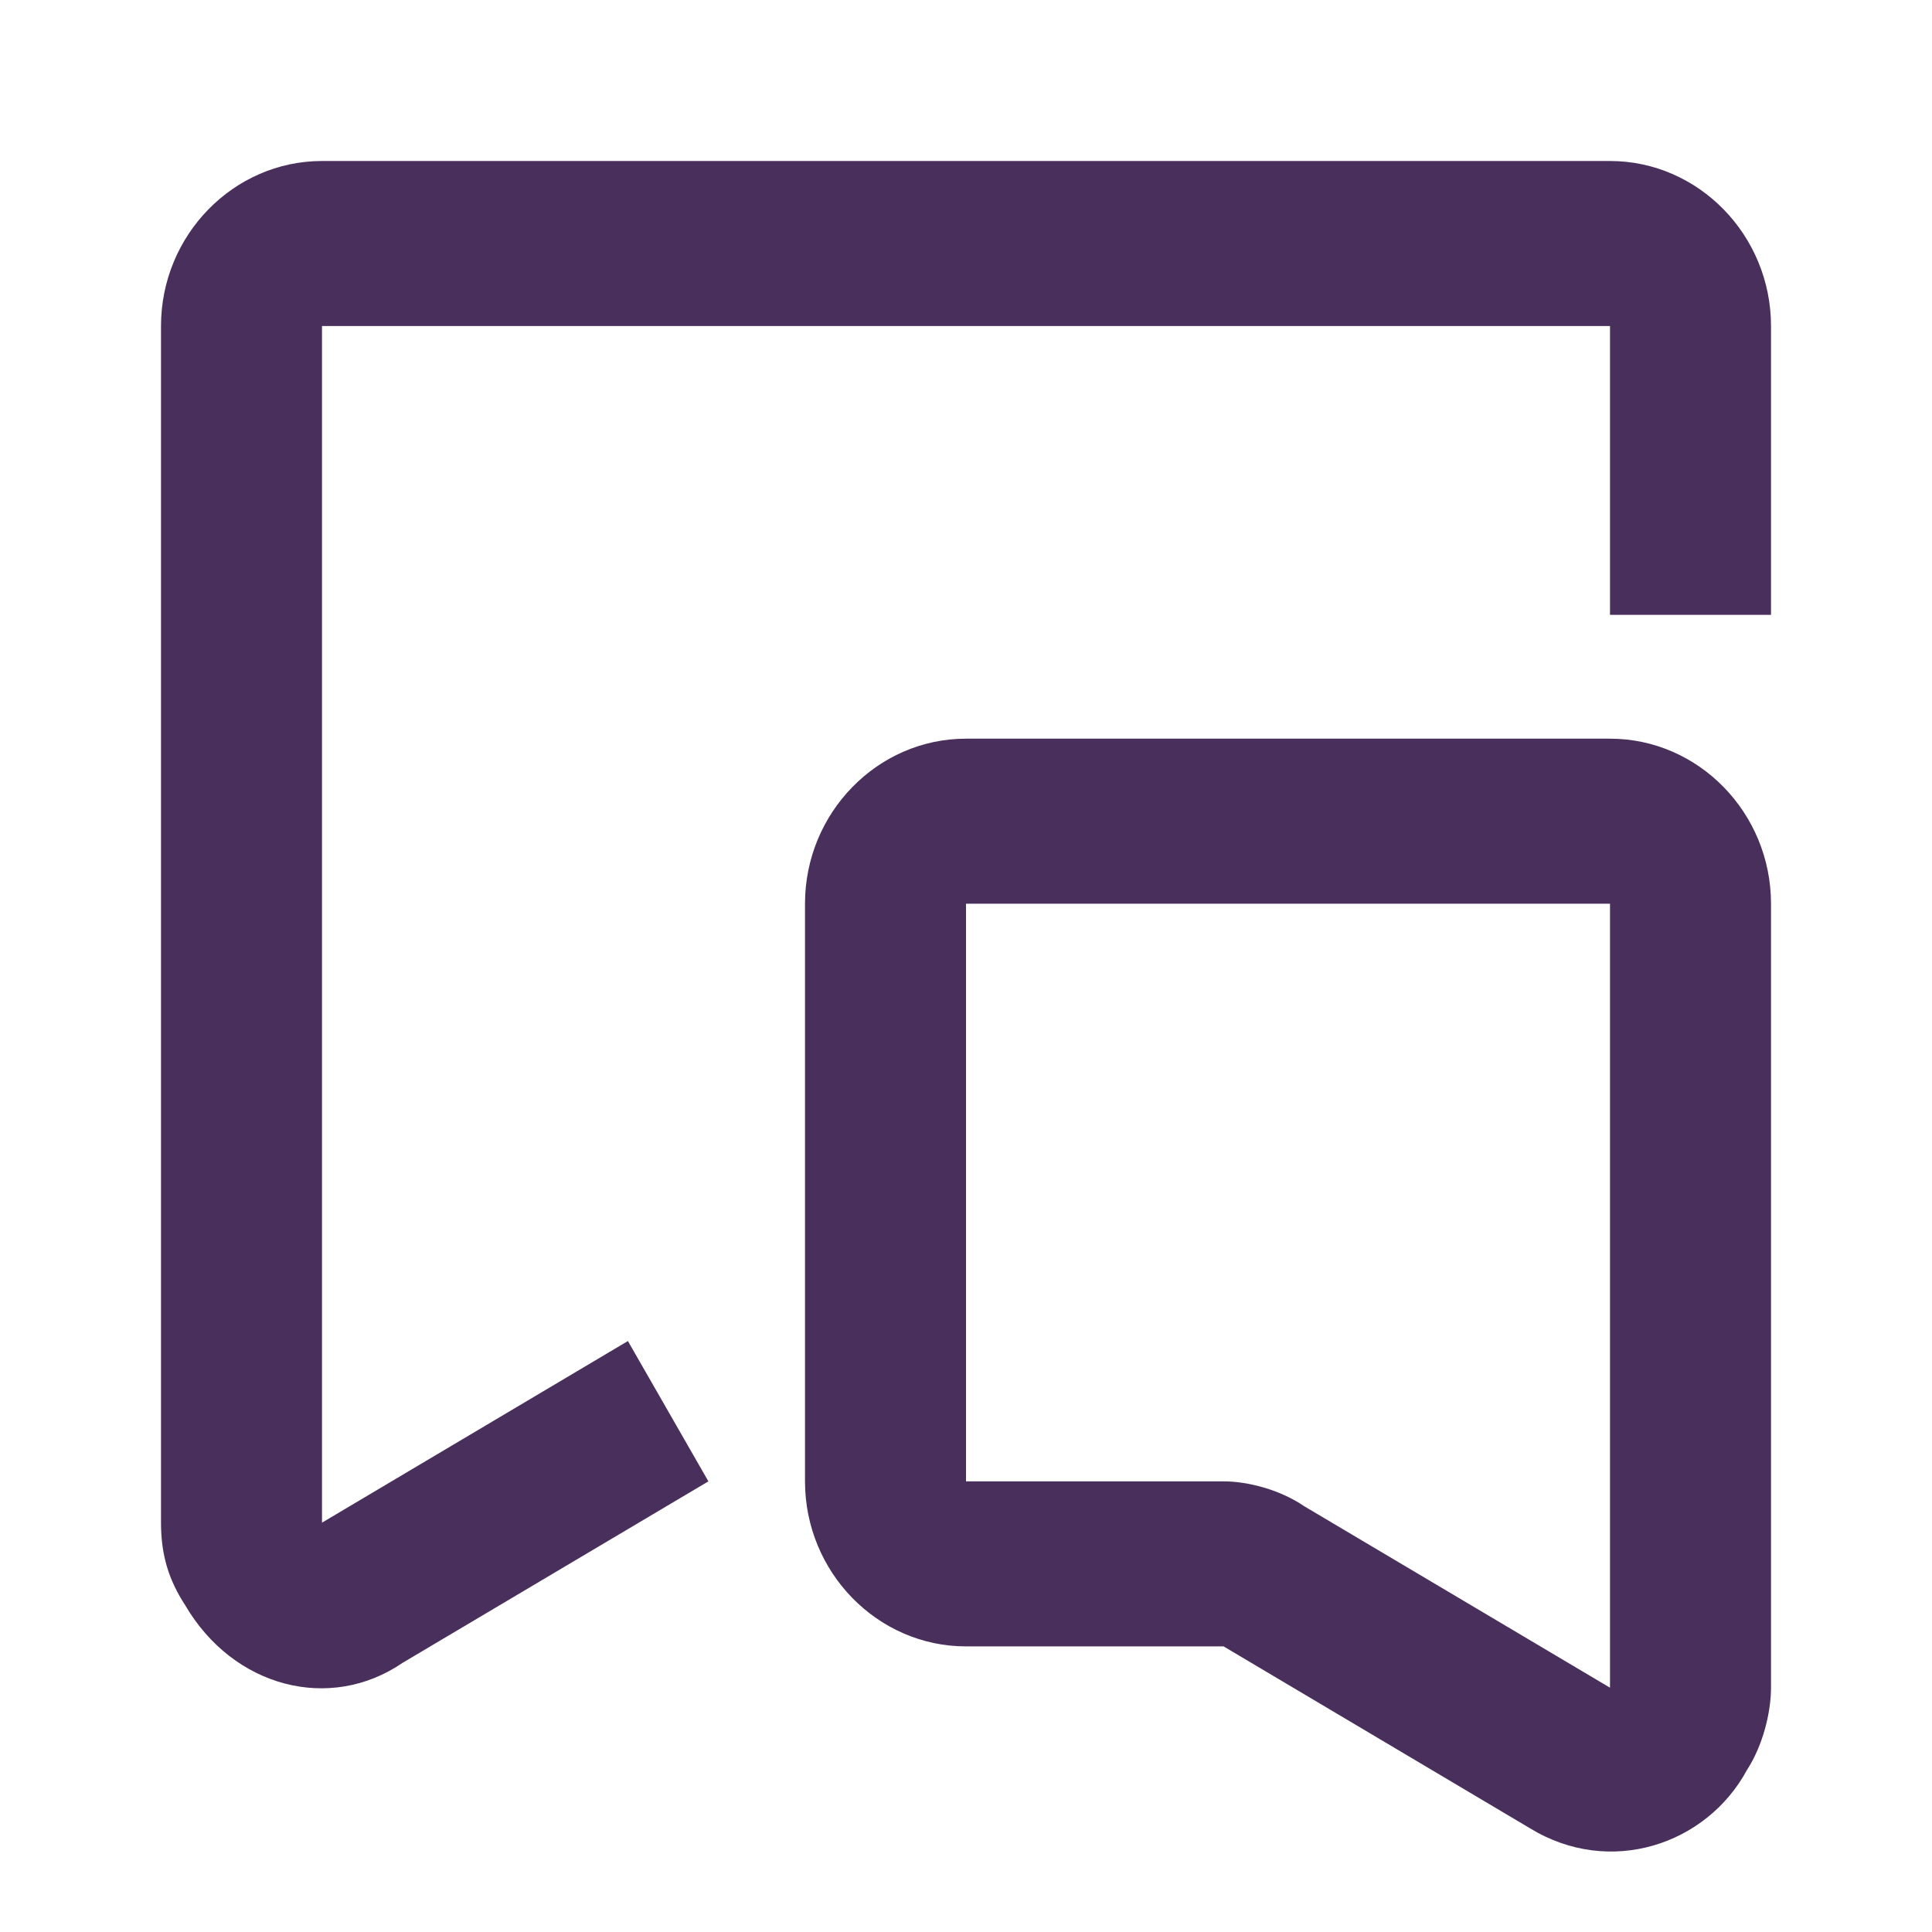
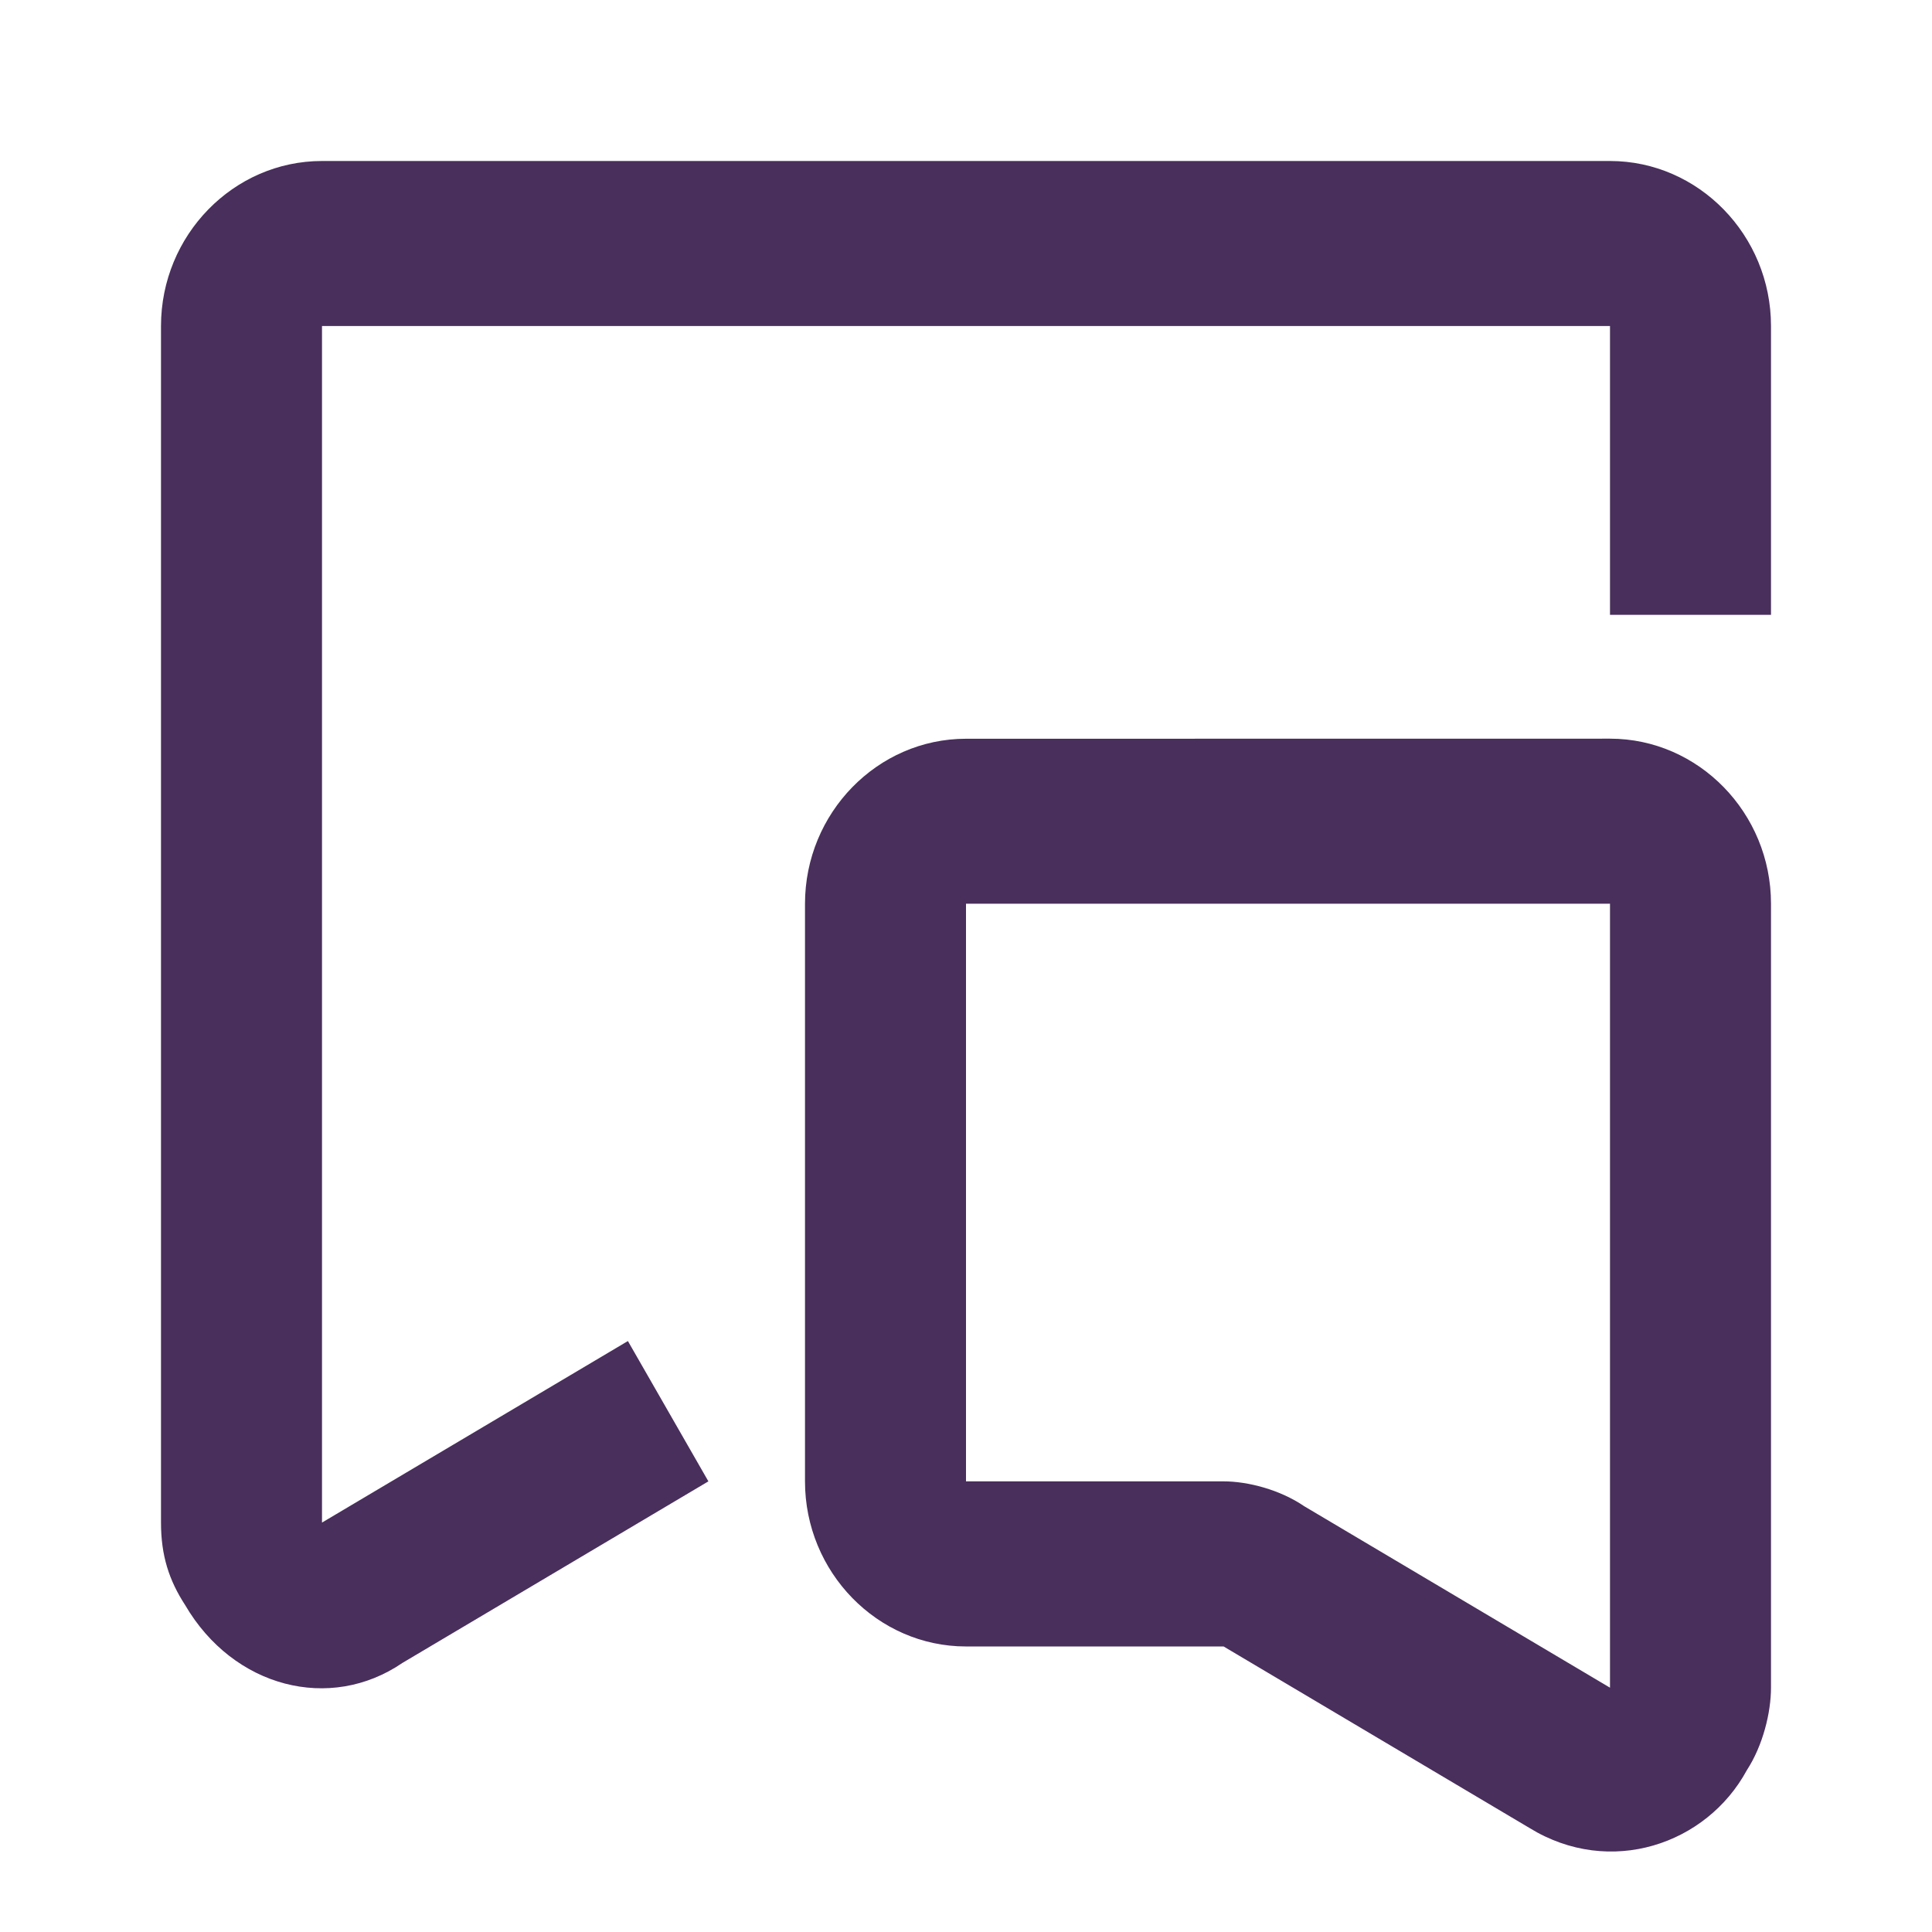
- <svg xmlns="http://www.w3.org/2000/svg" width="24" height="24" viewBox="0 0 24 24">
-   <path fill="#492F5C" fill-rule="evenodd" d="M22,7.638 L20,7.638 L20,4.05 L4,4.05 L4,18.915 L7.8,16.659 L8.8,18.402 L5,20.657 C4.1,21.272 2.9,20.965 2.3,19.94 C2.1,19.632 2,19.325 2,18.915 L2,4.05 C2,2.923 2.9,2 4,2 L20,2 C21.1,2 22,2.923 22,4.05 L22,7.638 Z M20,9.176 C21.1,9.176 22,10.098 22,11.226 L22,20.965 C22,21.272 21.9,21.682 21.7,21.99 C21.2,22.913 20,23.323 19,22.708 L15.2,20.452 L12,20.452 C10.9,20.452 10,19.53 10,18.402 L10,11.226 C10,10.098 10.9,9.176 12,9.176 L20,9.176 Z M20,11.226 L12,11.226 L12,18.402 L15.2,18.402 C15.5,18.402 15.9,18.505 16.2,18.71 L20,20.965 L20,11.226 Z" />
+ <svg xmlns="http://www.w3.org/2000/svg" height="24" viewBox="0 0 24 24" width="24">
+   <path d="m22 7.638h-2v-3.588h-16v14.864l3.8-2.255 1 1.743-3.8 2.255c-.9.615-2.1.308-2.7-.718-.2-.308-.3-.615-.3-1.025v-14.864c0-1.128.9-2.05 2-2.05h16c1.1 0 2 .923 2 2.05zm-2 1.538c1.1 0 2 .923 2 2.05v9.739c0 .308-.1.718-.3 1.025-.5.923-1.7 1.333-2.7.718l-3.8-2.255h-3.2c-1.1 0-2-.923-2-2.05v-7.176c0-1.128.9-2.05 2-2.05zm0 2.05h-8v7.176h3.2c.3 0 .7.103 1 .308l3.8 2.255z" fill="#492f5c" fill-rule="evenodd" />
</svg>
